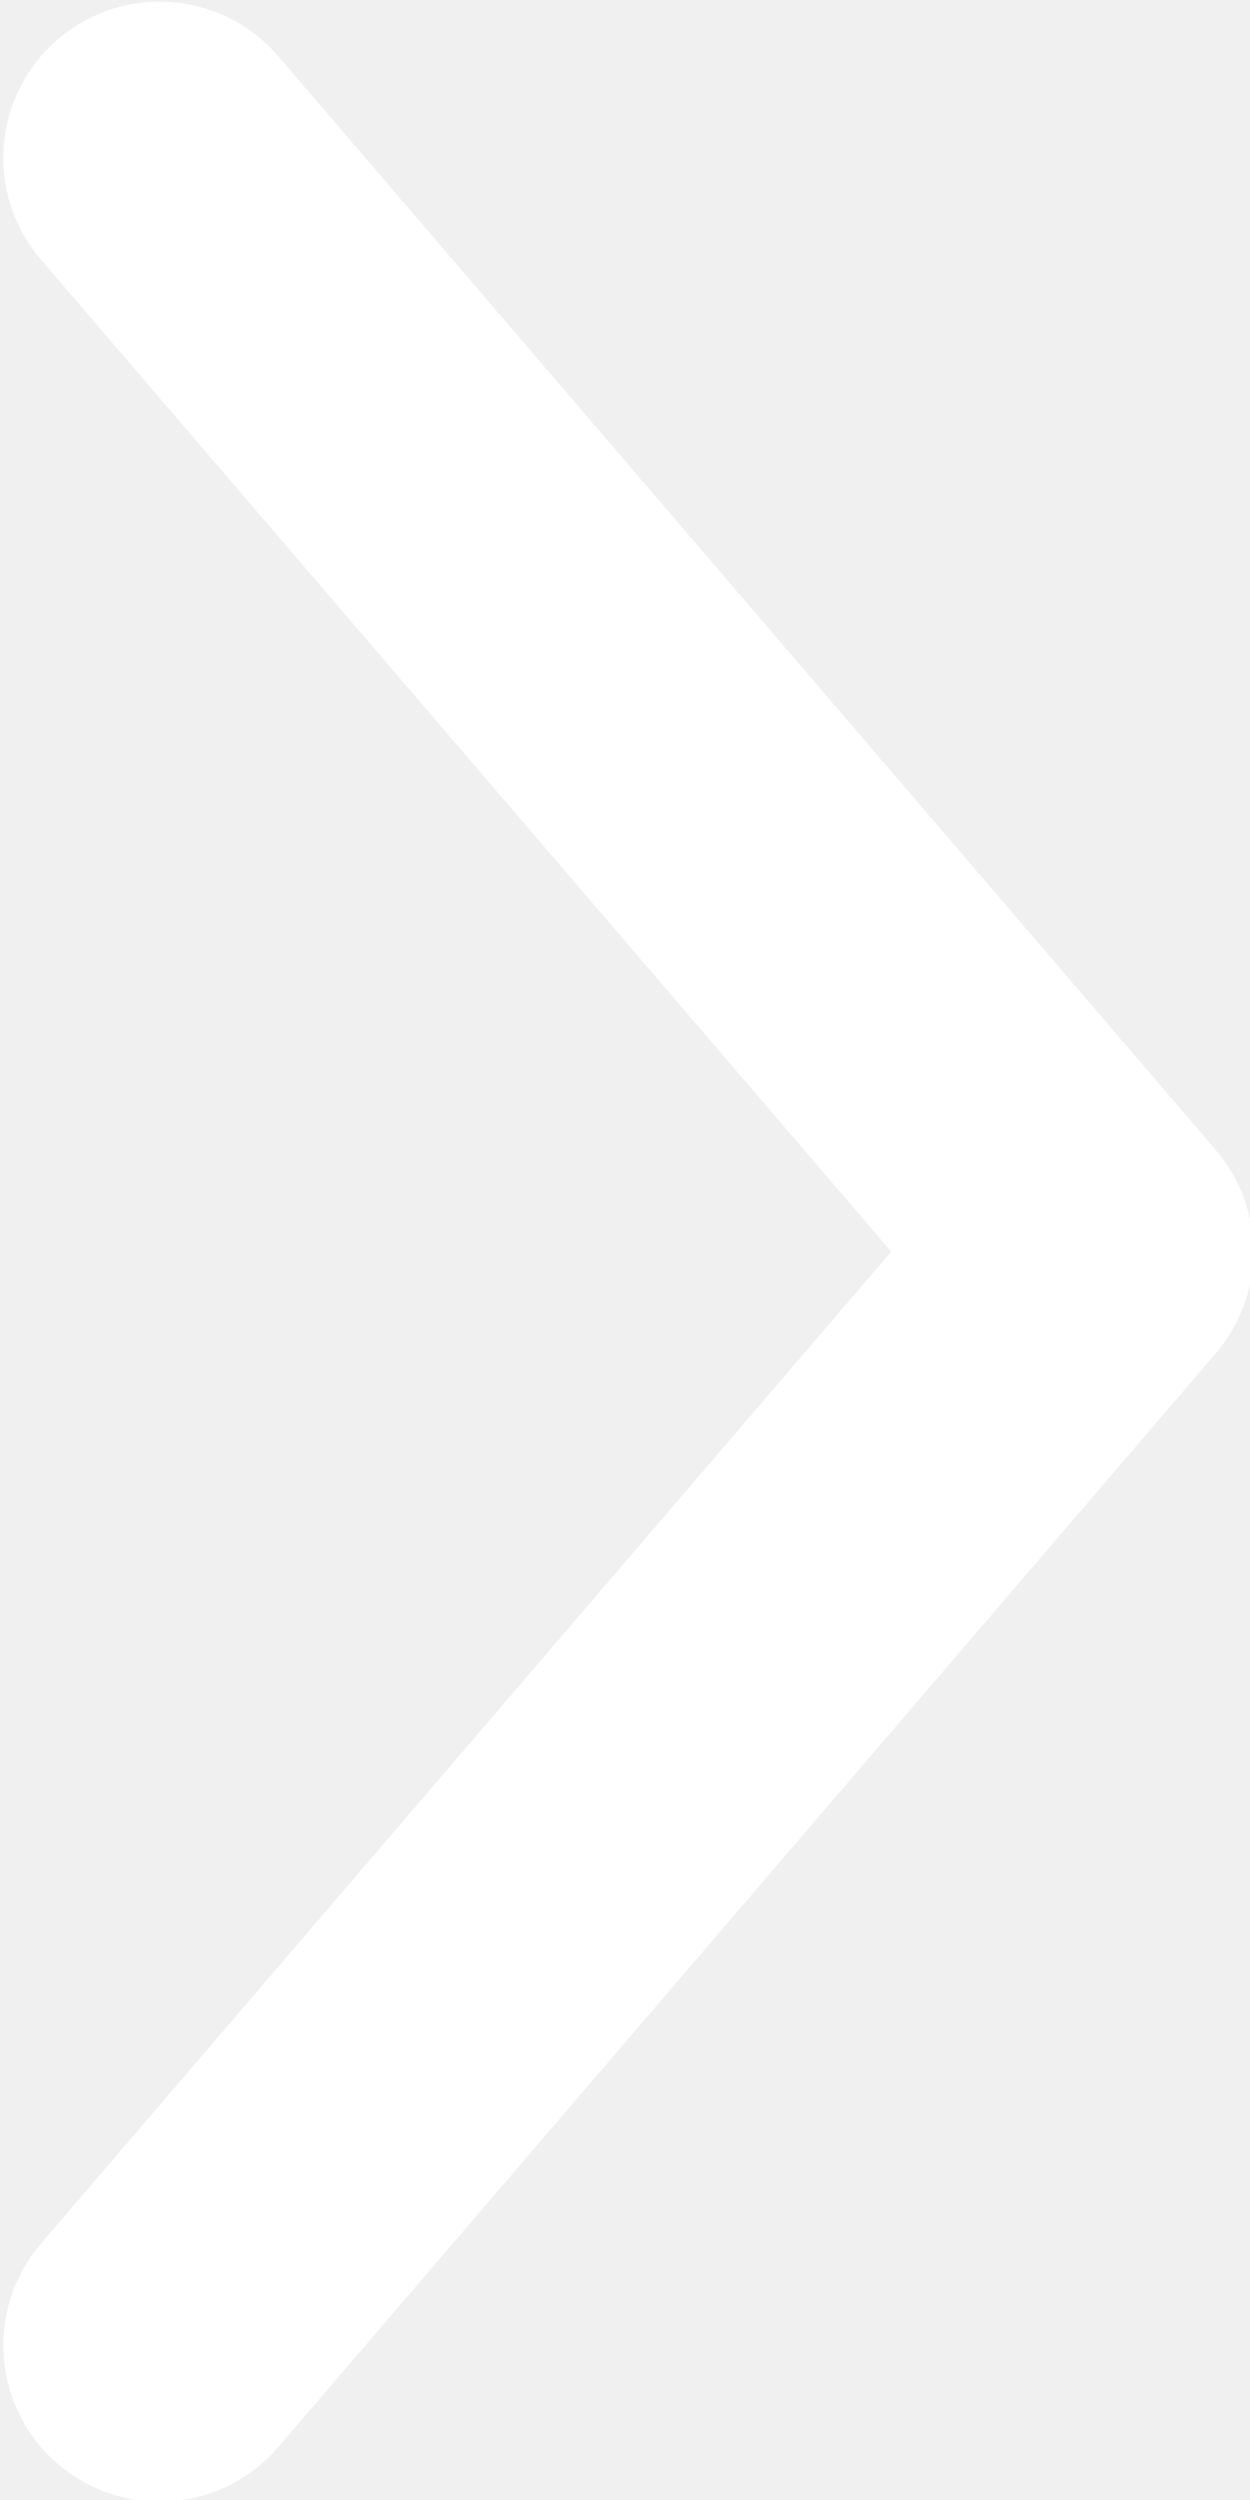
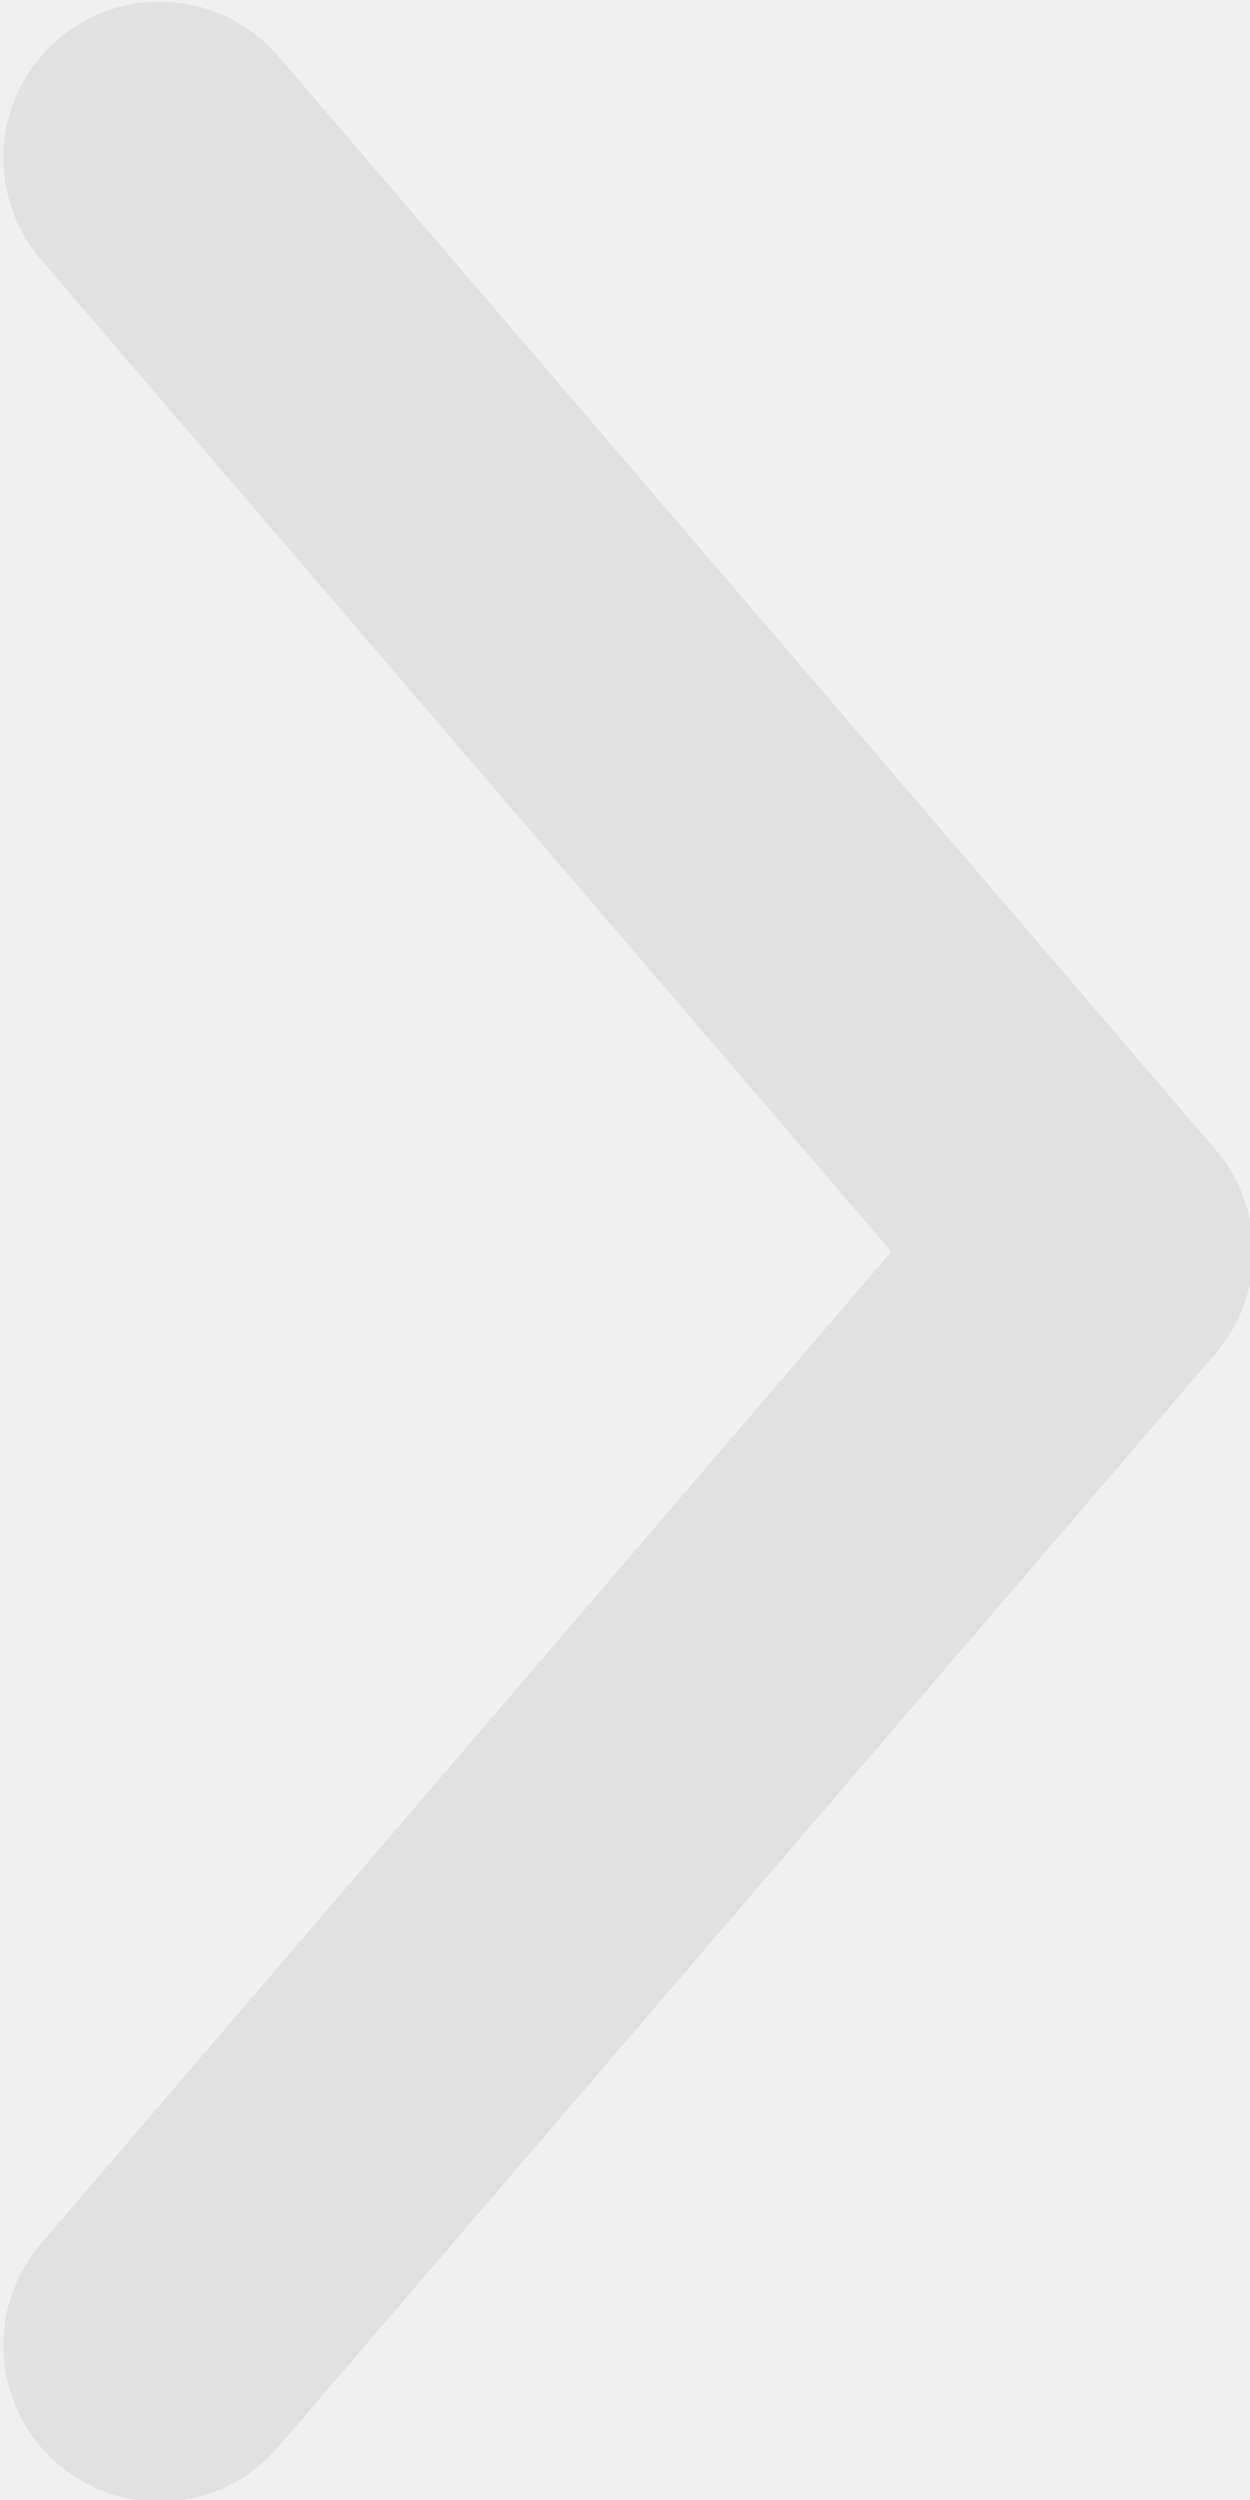
<svg xmlns="http://www.w3.org/2000/svg" width="250" height="500" viewBox="0 0 250 500">
-   <path id="Path" fill="#ffffff" fill-rule="evenodd" stroke="none" d="M 11.58 7.857 C -1.523 19.089 -3.042 38.817 8.189 51.92 L 178.257 250.333 L 8.189 448.745 C -3.042 461.848 -1.523 481.576 11.58 492.81 C 24.683 504.041 44.411 502.523 55.645 489.419 L 243.143 270.67 C 253.174 258.967 253.174 241.698 243.143 229.995 L 55.645 11.246 C 44.411 -1.858 24.683 -3.375 11.58 7.857 Z" />
+   <path id="Path" fill="#e1e1e1" fill-rule="evenodd" stroke="none" d="M 11.58 7.857 C -1.523 19.089 -3.042 38.817 8.189 51.92 L 178.257 250.333 L 8.189 448.745 C -3.042 461.848 -1.523 481.576 11.58 492.81 C 24.683 504.041 44.411 502.523 55.645 489.419 L 243.143 270.67 C 253.174 258.967 253.174 241.698 243.143 229.995 L 55.645 11.246 C 44.411 -1.858 24.683 -3.375 11.58 7.857 Z" />
</svg>
